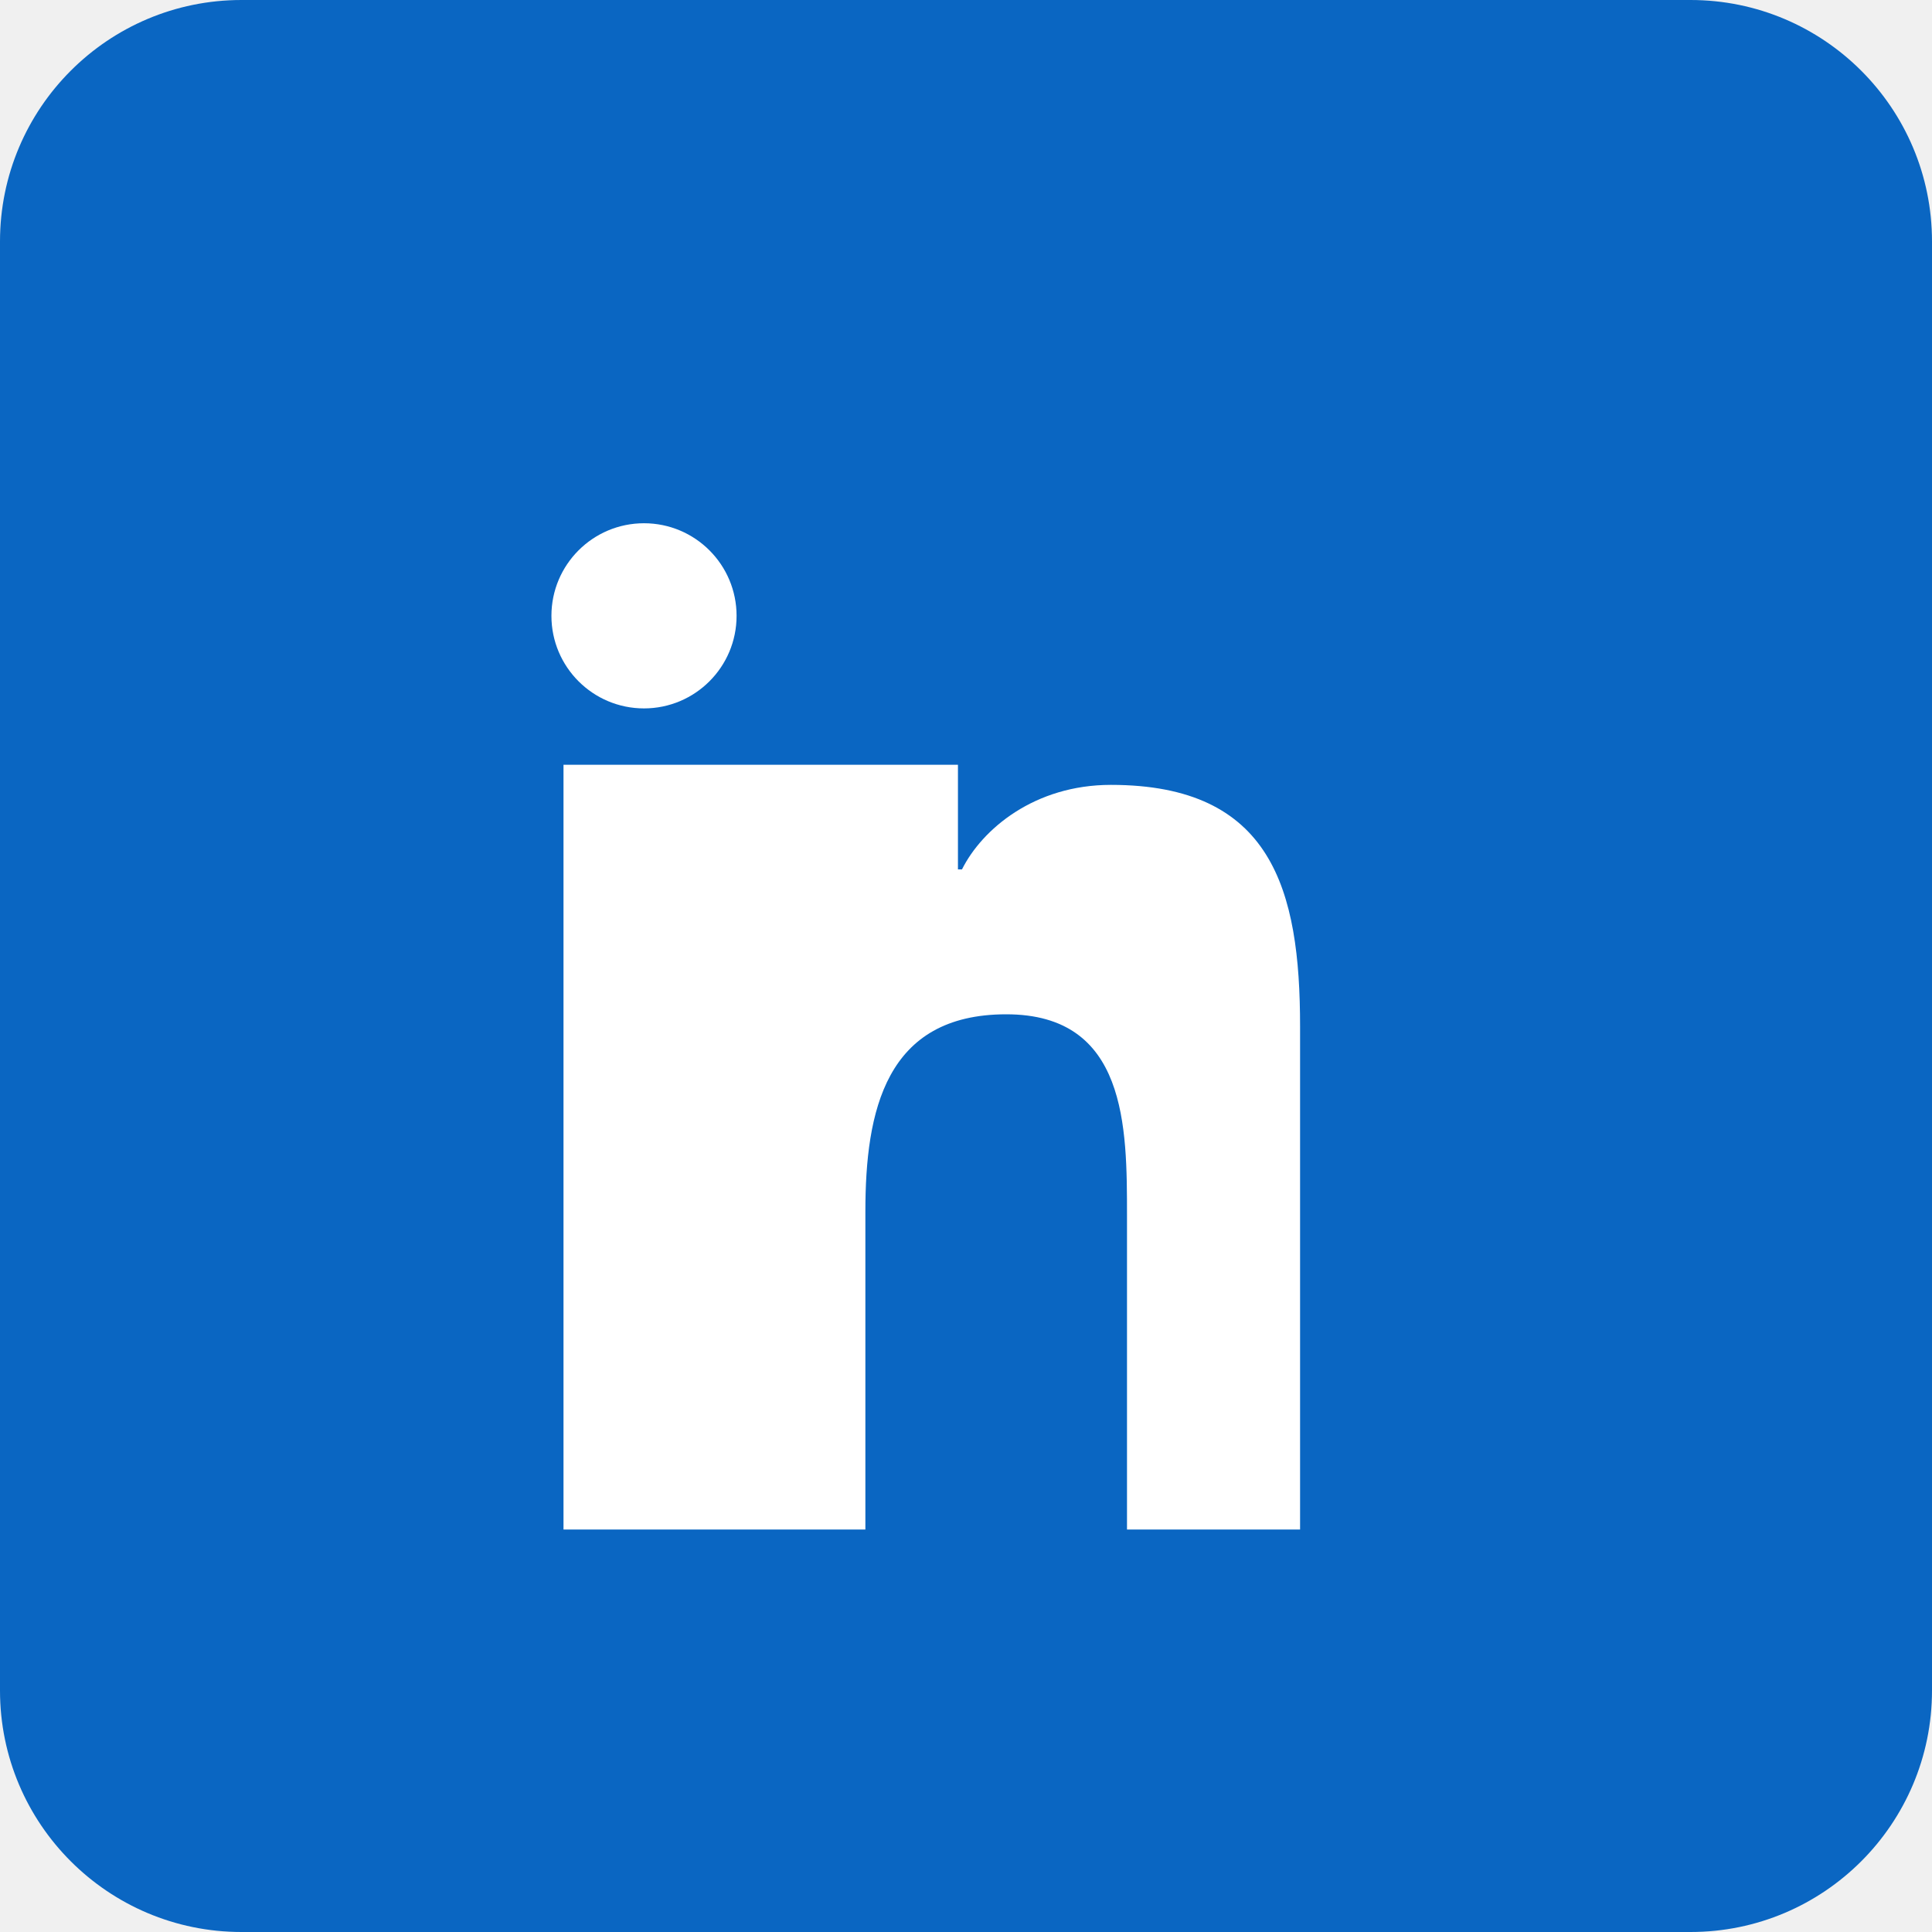
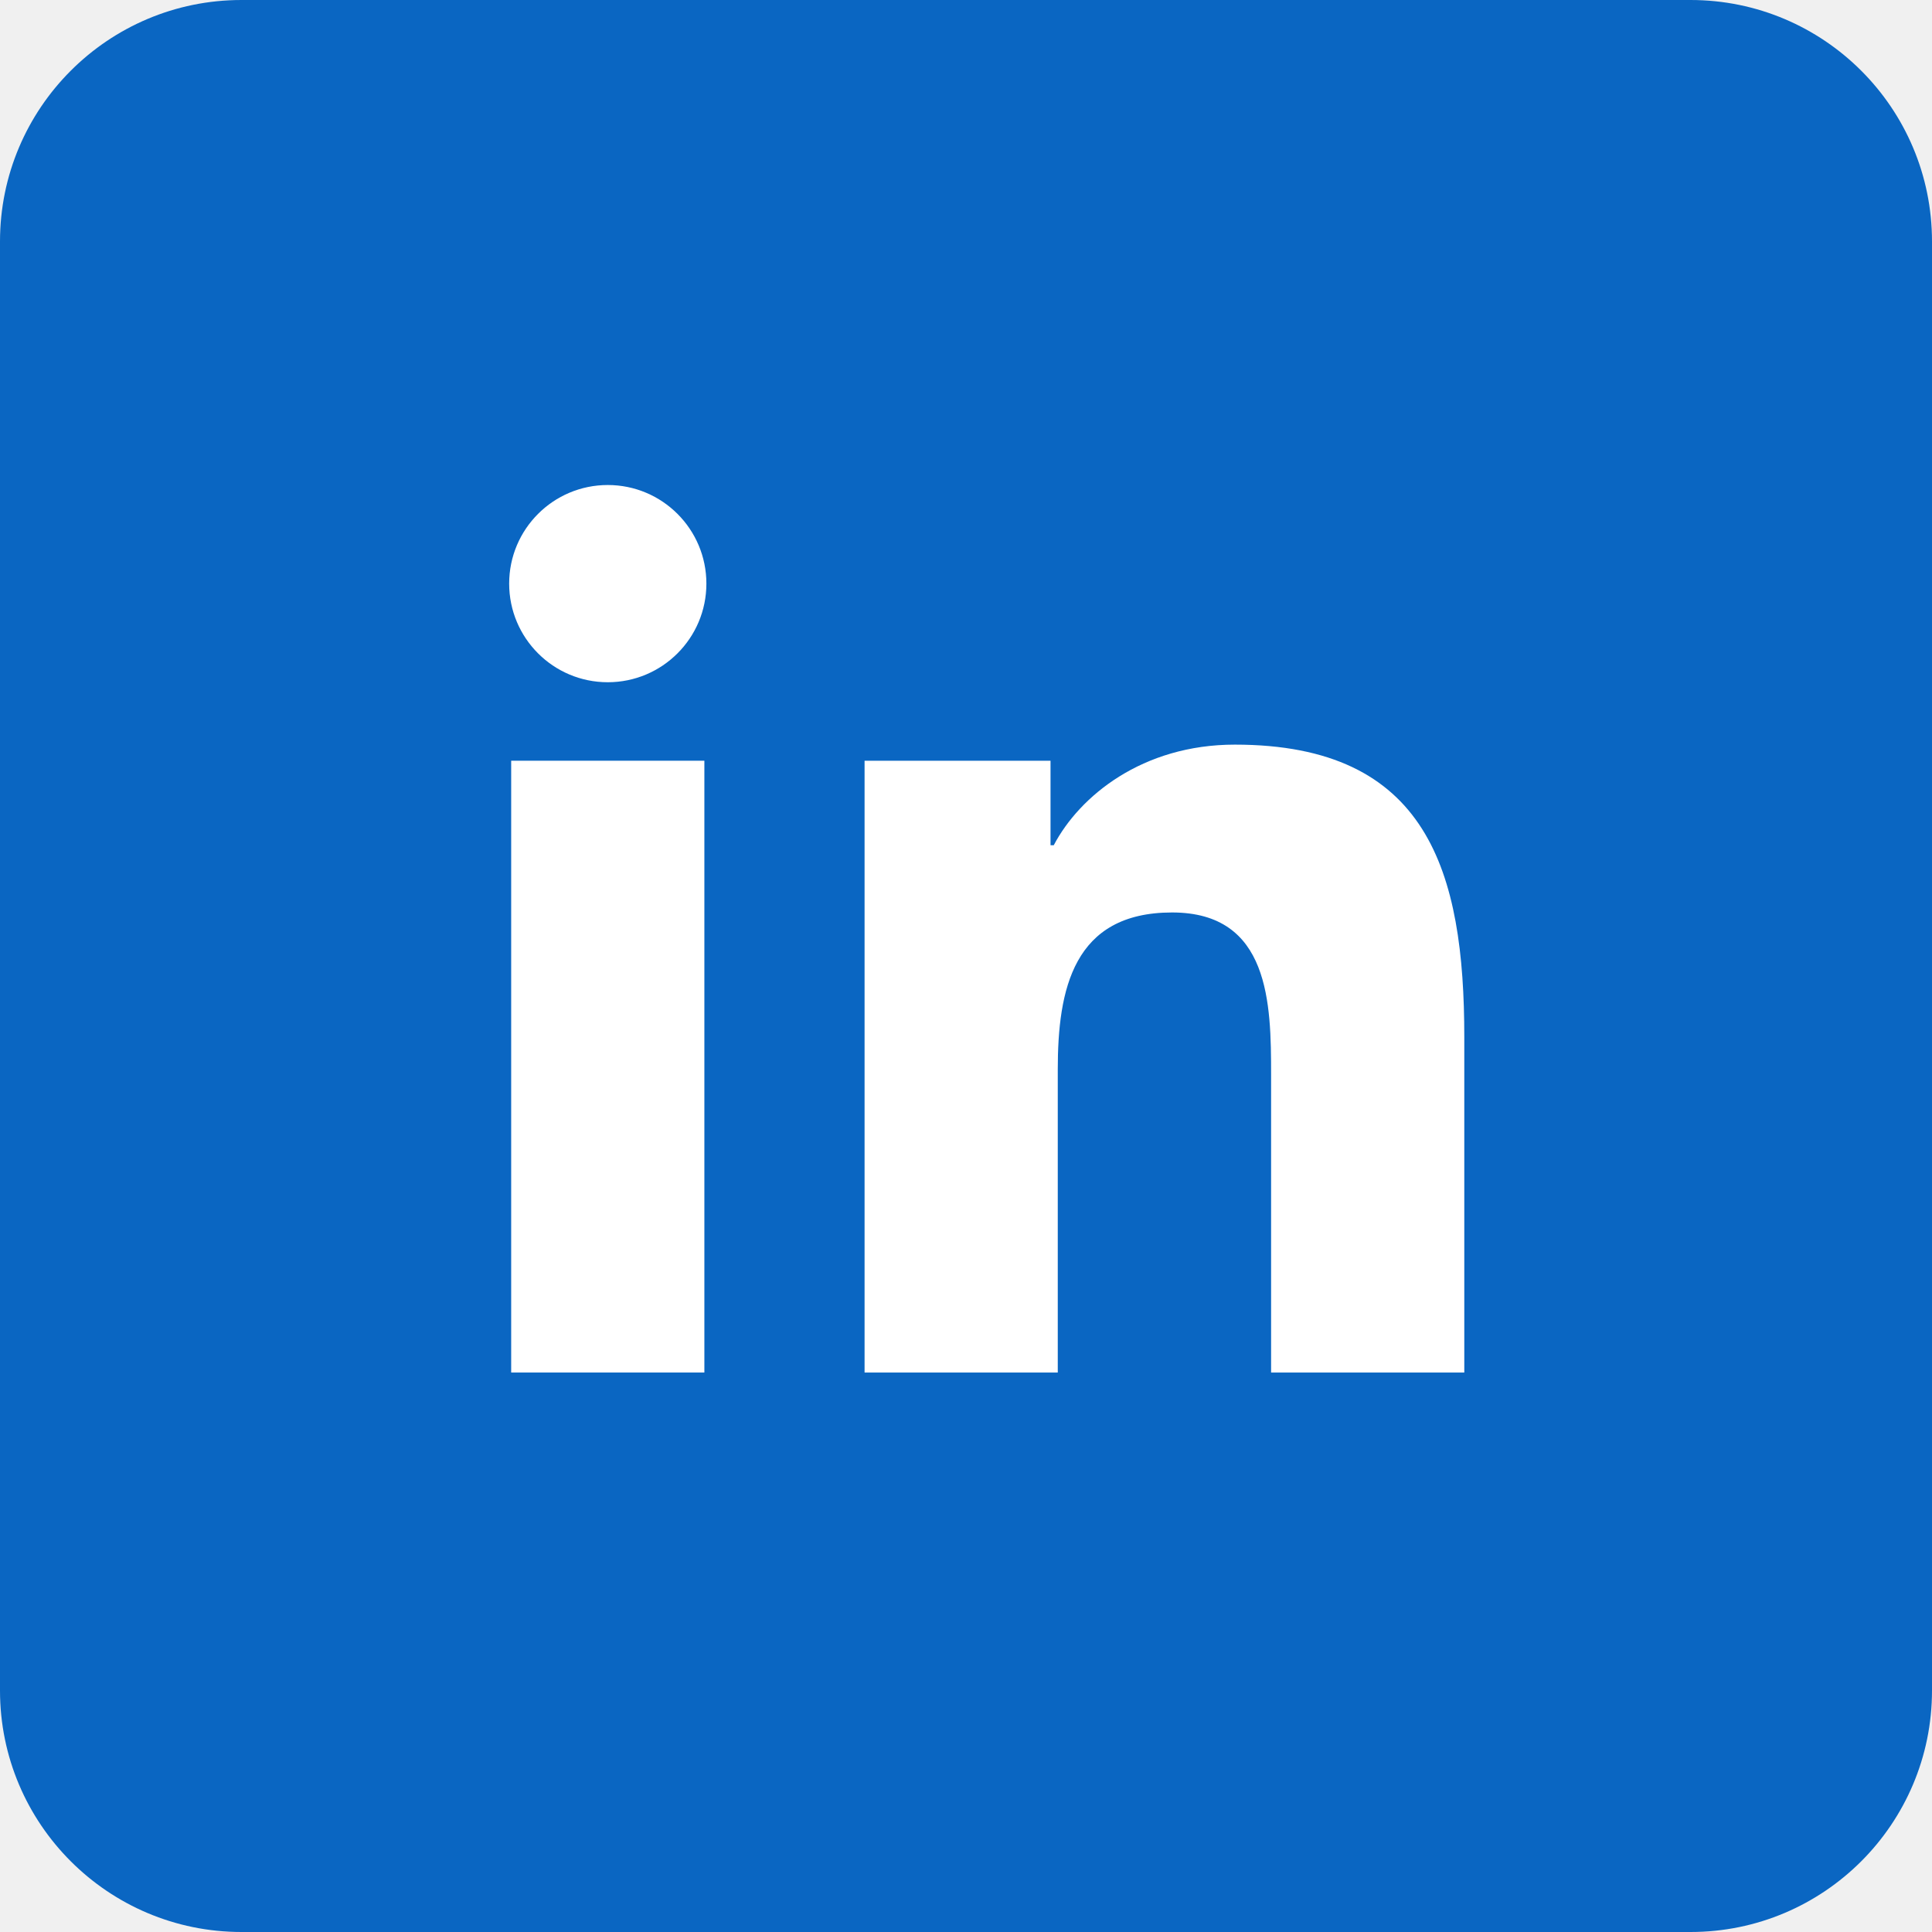
<svg xmlns="http://www.w3.org/2000/svg" viewBox="0 0 48 48" role="img" aria-hidden="true">
  <rect width="48" height="48" rx="6" fill="#0A66C2" />
-   <path fill="#fff" d="M14 19h4v19h-4V19zm2-6a2.3 2.3 0 1 1 0 4.6 2.3 2.3 0 0 1 0-4.6zM20 19h3.8v2.6h.1c.5-1 1.8-2.1 3.7-2.1 4 0 4.7 2.6 4.7 6v12.5H28V30.2c0-2.2 0-5-3-5s-3.5 2.4-3.5 4.9V38H17V19h3z" />
+   <circle cx="15.1" cy="14.5" r="2.45" fill="#fff" />
+   <rect x="12.7" y="18.9" width="4.8" height="15.2" fill="#fff" />
+   <path fill="#fff" d="M21.5 18.9h4.6v2.1h.08c.64-1.22 2.2-2.5 4.5-2.5 4.8 0 5.7 3.16 5.7 7.27v8.33h-4.8v-7.4c0-1.76-.03-4.03-2.46-4.03-2.46 0-2.84 1.92-2.84 3.9v7.53h-4.8V18.9z" />
</svg>
